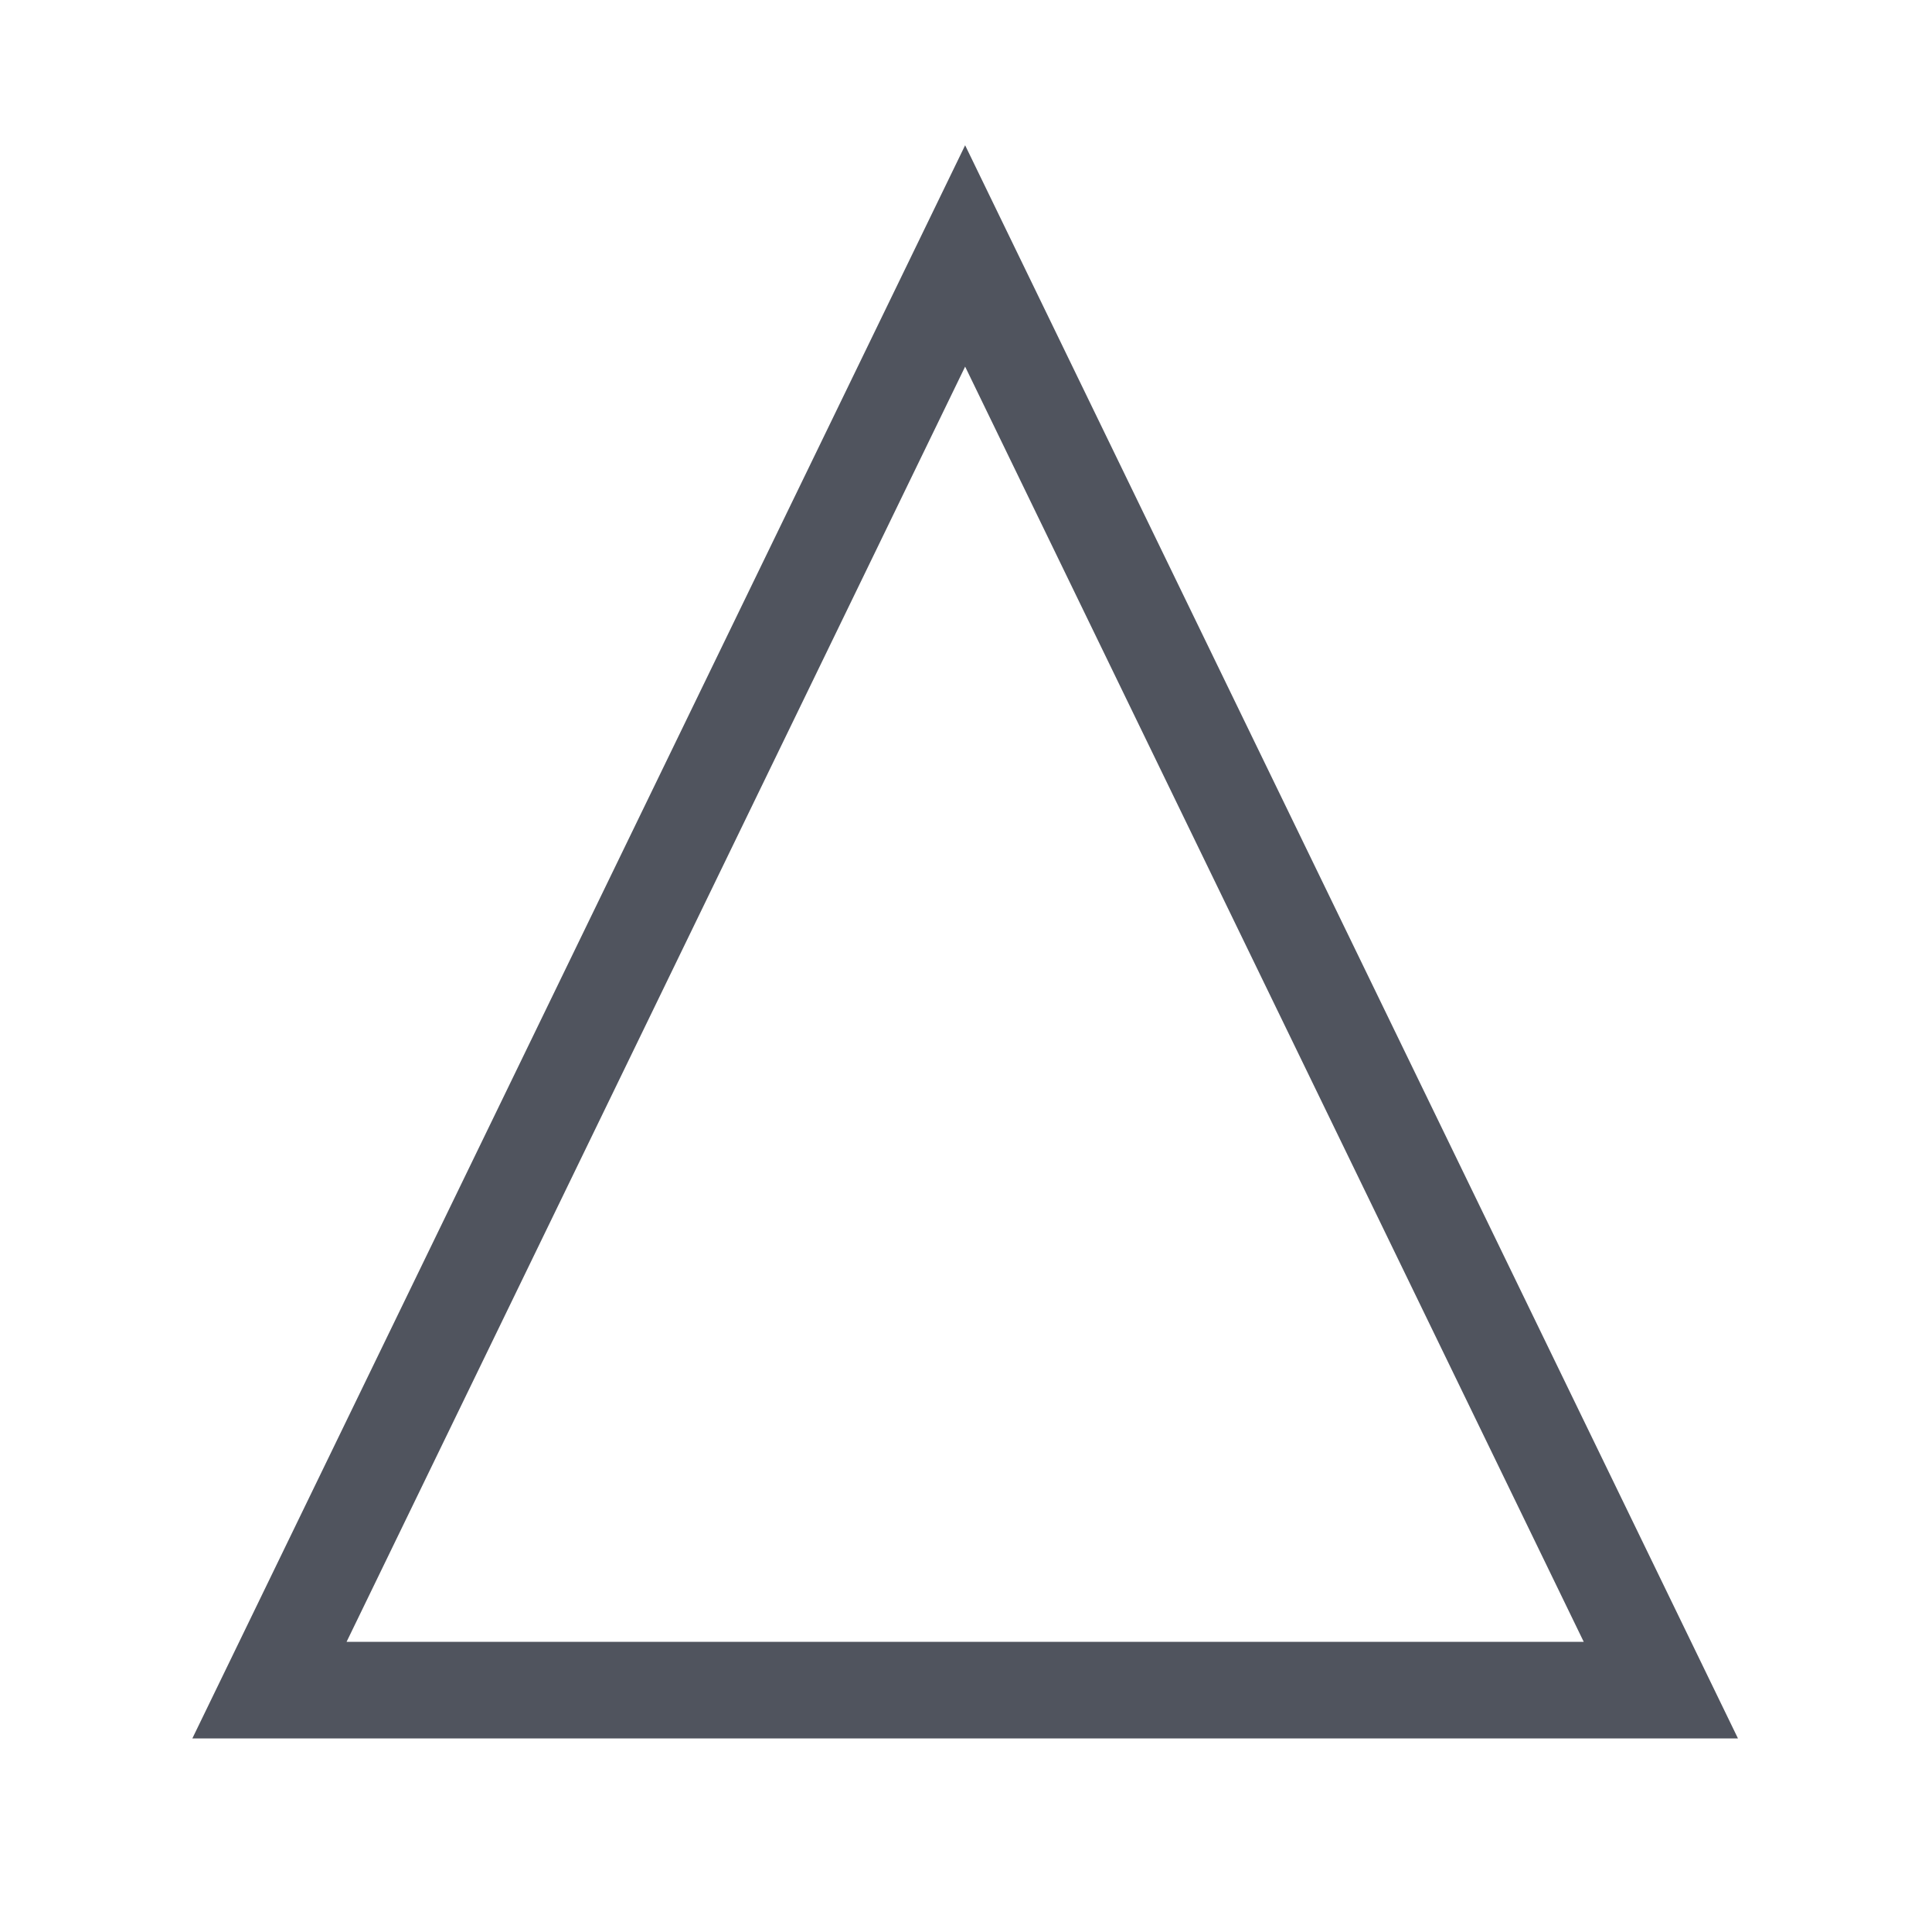
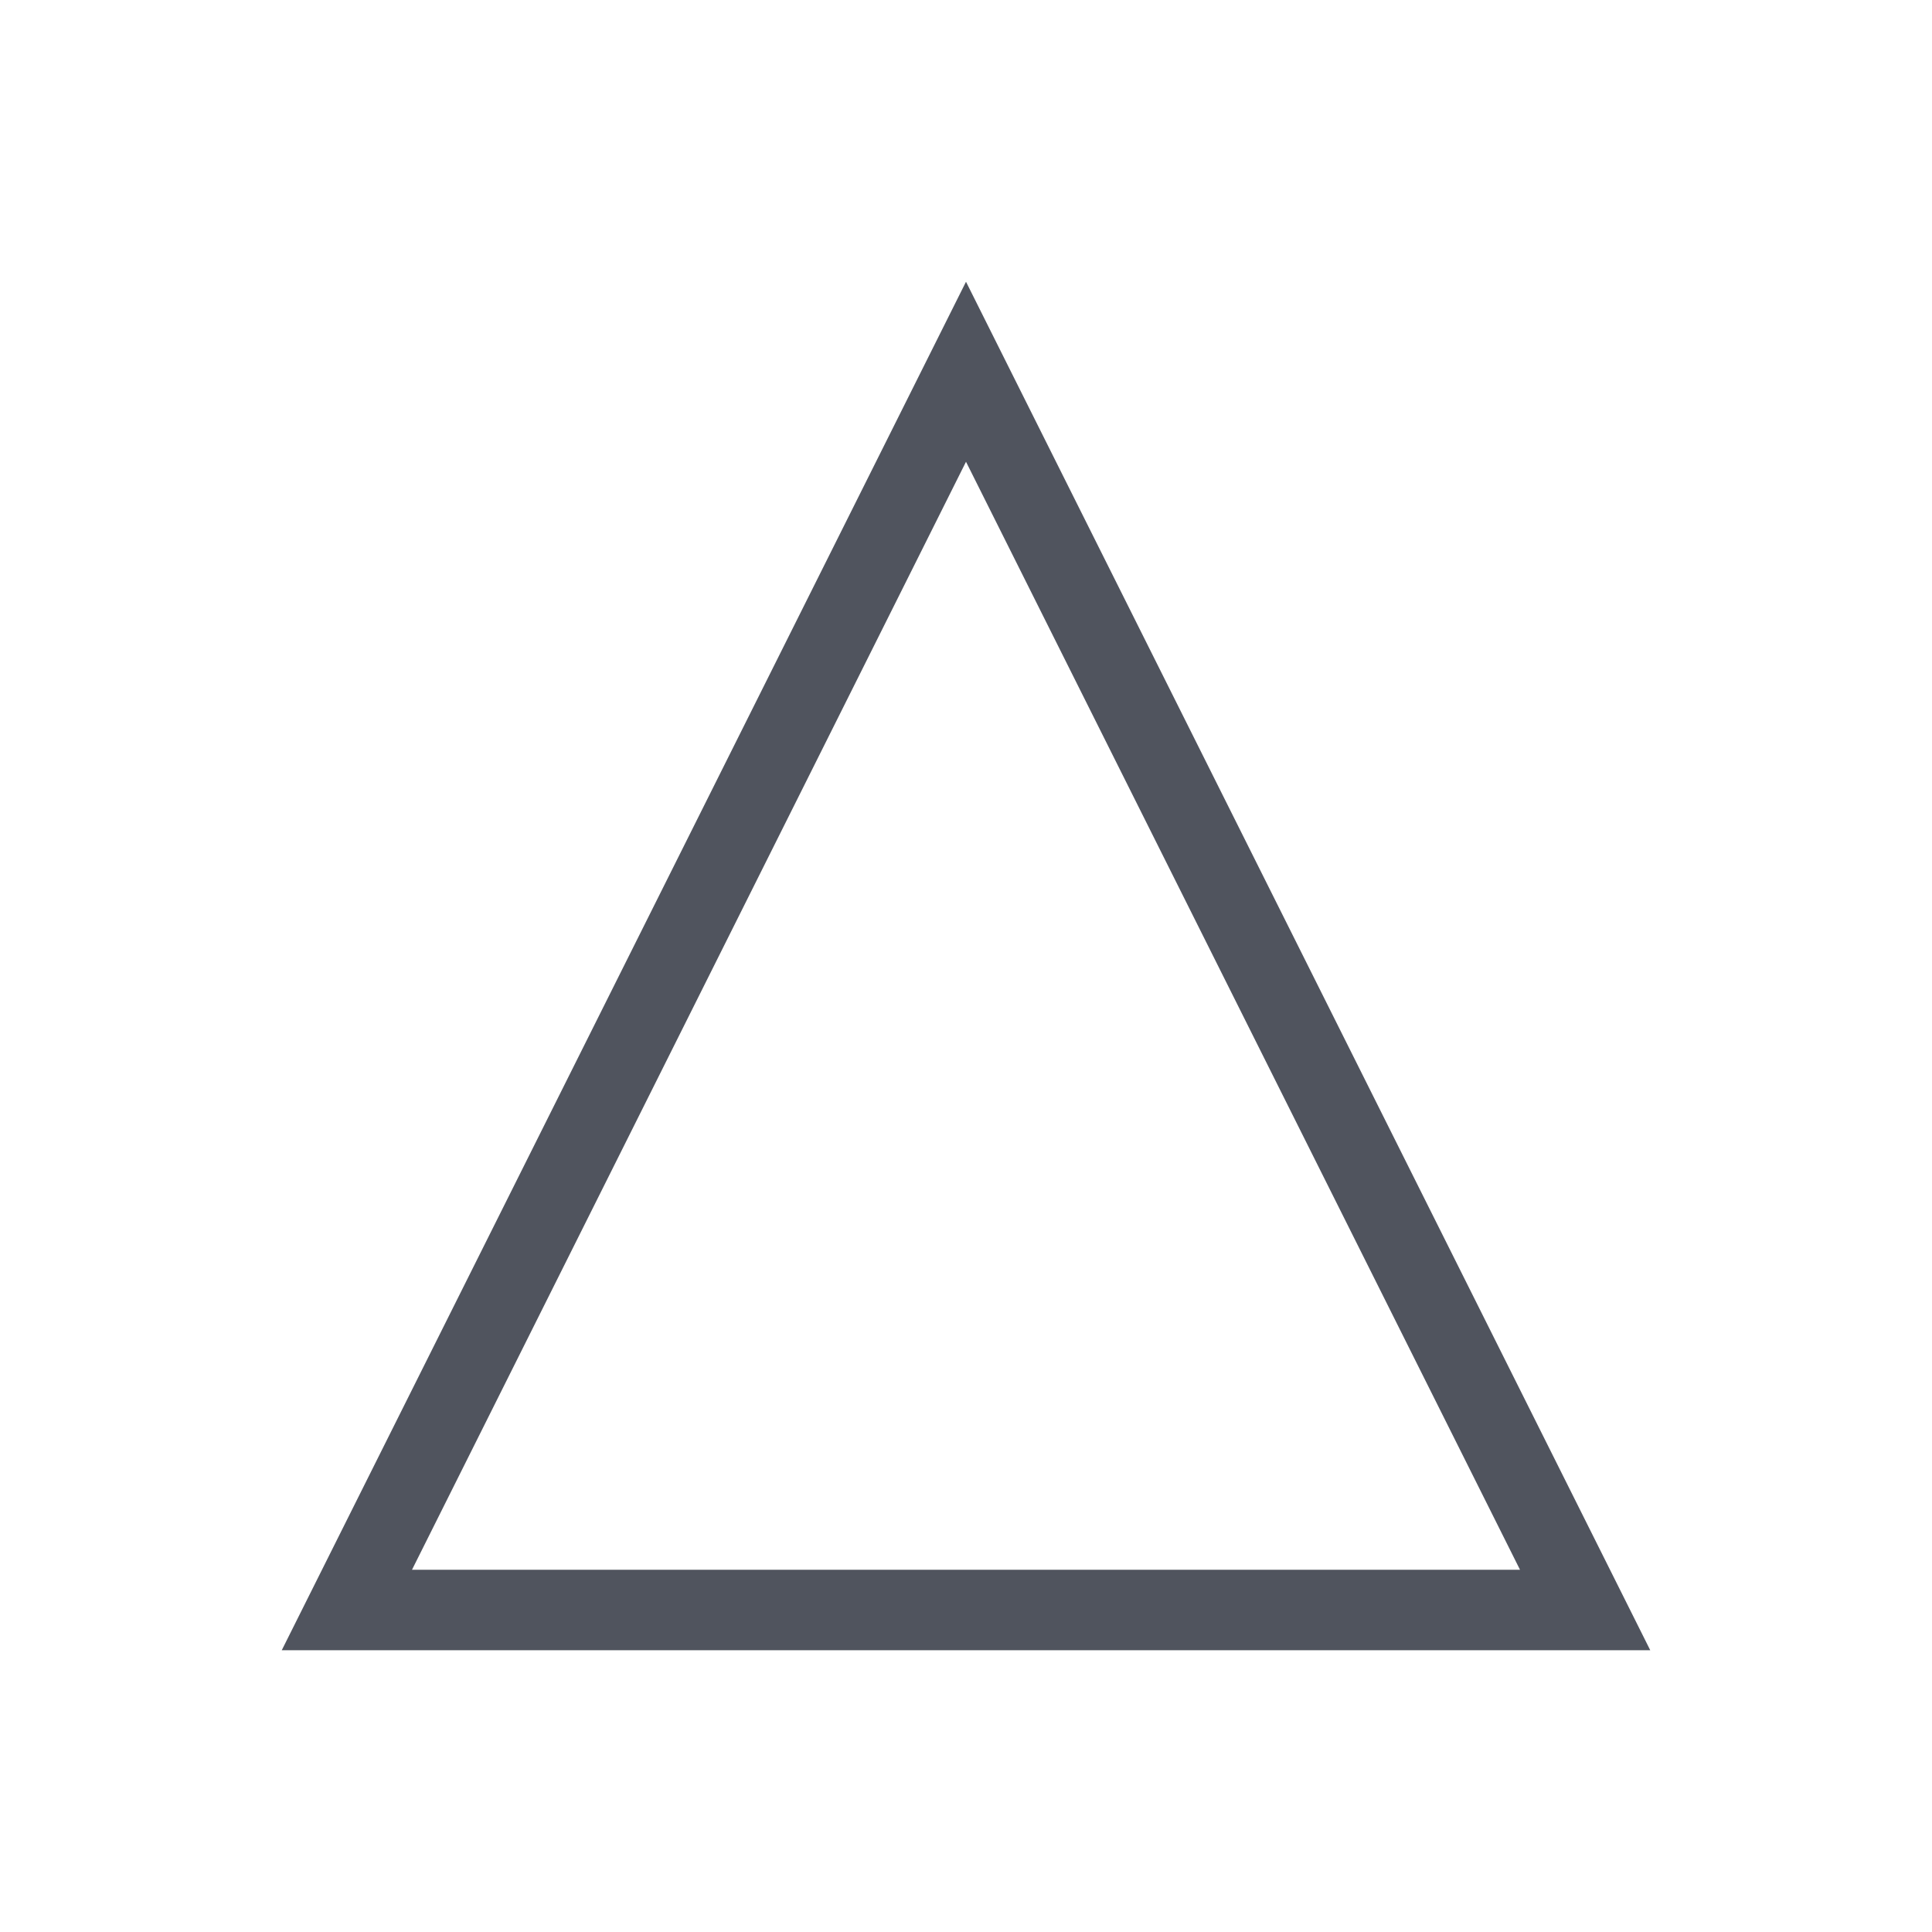
- <svg xmlns="http://www.w3.org/2000/svg" width="40px" height="40px" viewBox="0 0 40 40" version="1.1">
-   <g id="01-icon/形状工具/浅色/06-等腰三角形" stroke="none" stroke-width="1" fill="none" fill-rule="evenodd">
-     <path d="M19.982,5.299 L5.579,34.992 L34.386,34.992 L19.982,5.299 Z" id="多边形" stroke="#50545E" stroke-width="2" />
+ <svg xmlns="http://www.w3.org/2000/svg" width="48px" height="48px" viewBox="0 0 48 48" version="1.1">
+   <g id="01-通用/01-图标/48px/graphic6" stroke="none" stroke-width="1" fill="none" fill-rule="evenodd">
+     <g id="dengyaosanjiaoxing" transform="translate(7, 7)" stroke="#50545E" stroke-width="2">
+       <path d="M17,2.236 L32.382,33 L1.618,33 L17,2.236 Z" id="矩形" />
+     </g>
  </g>
</svg>
